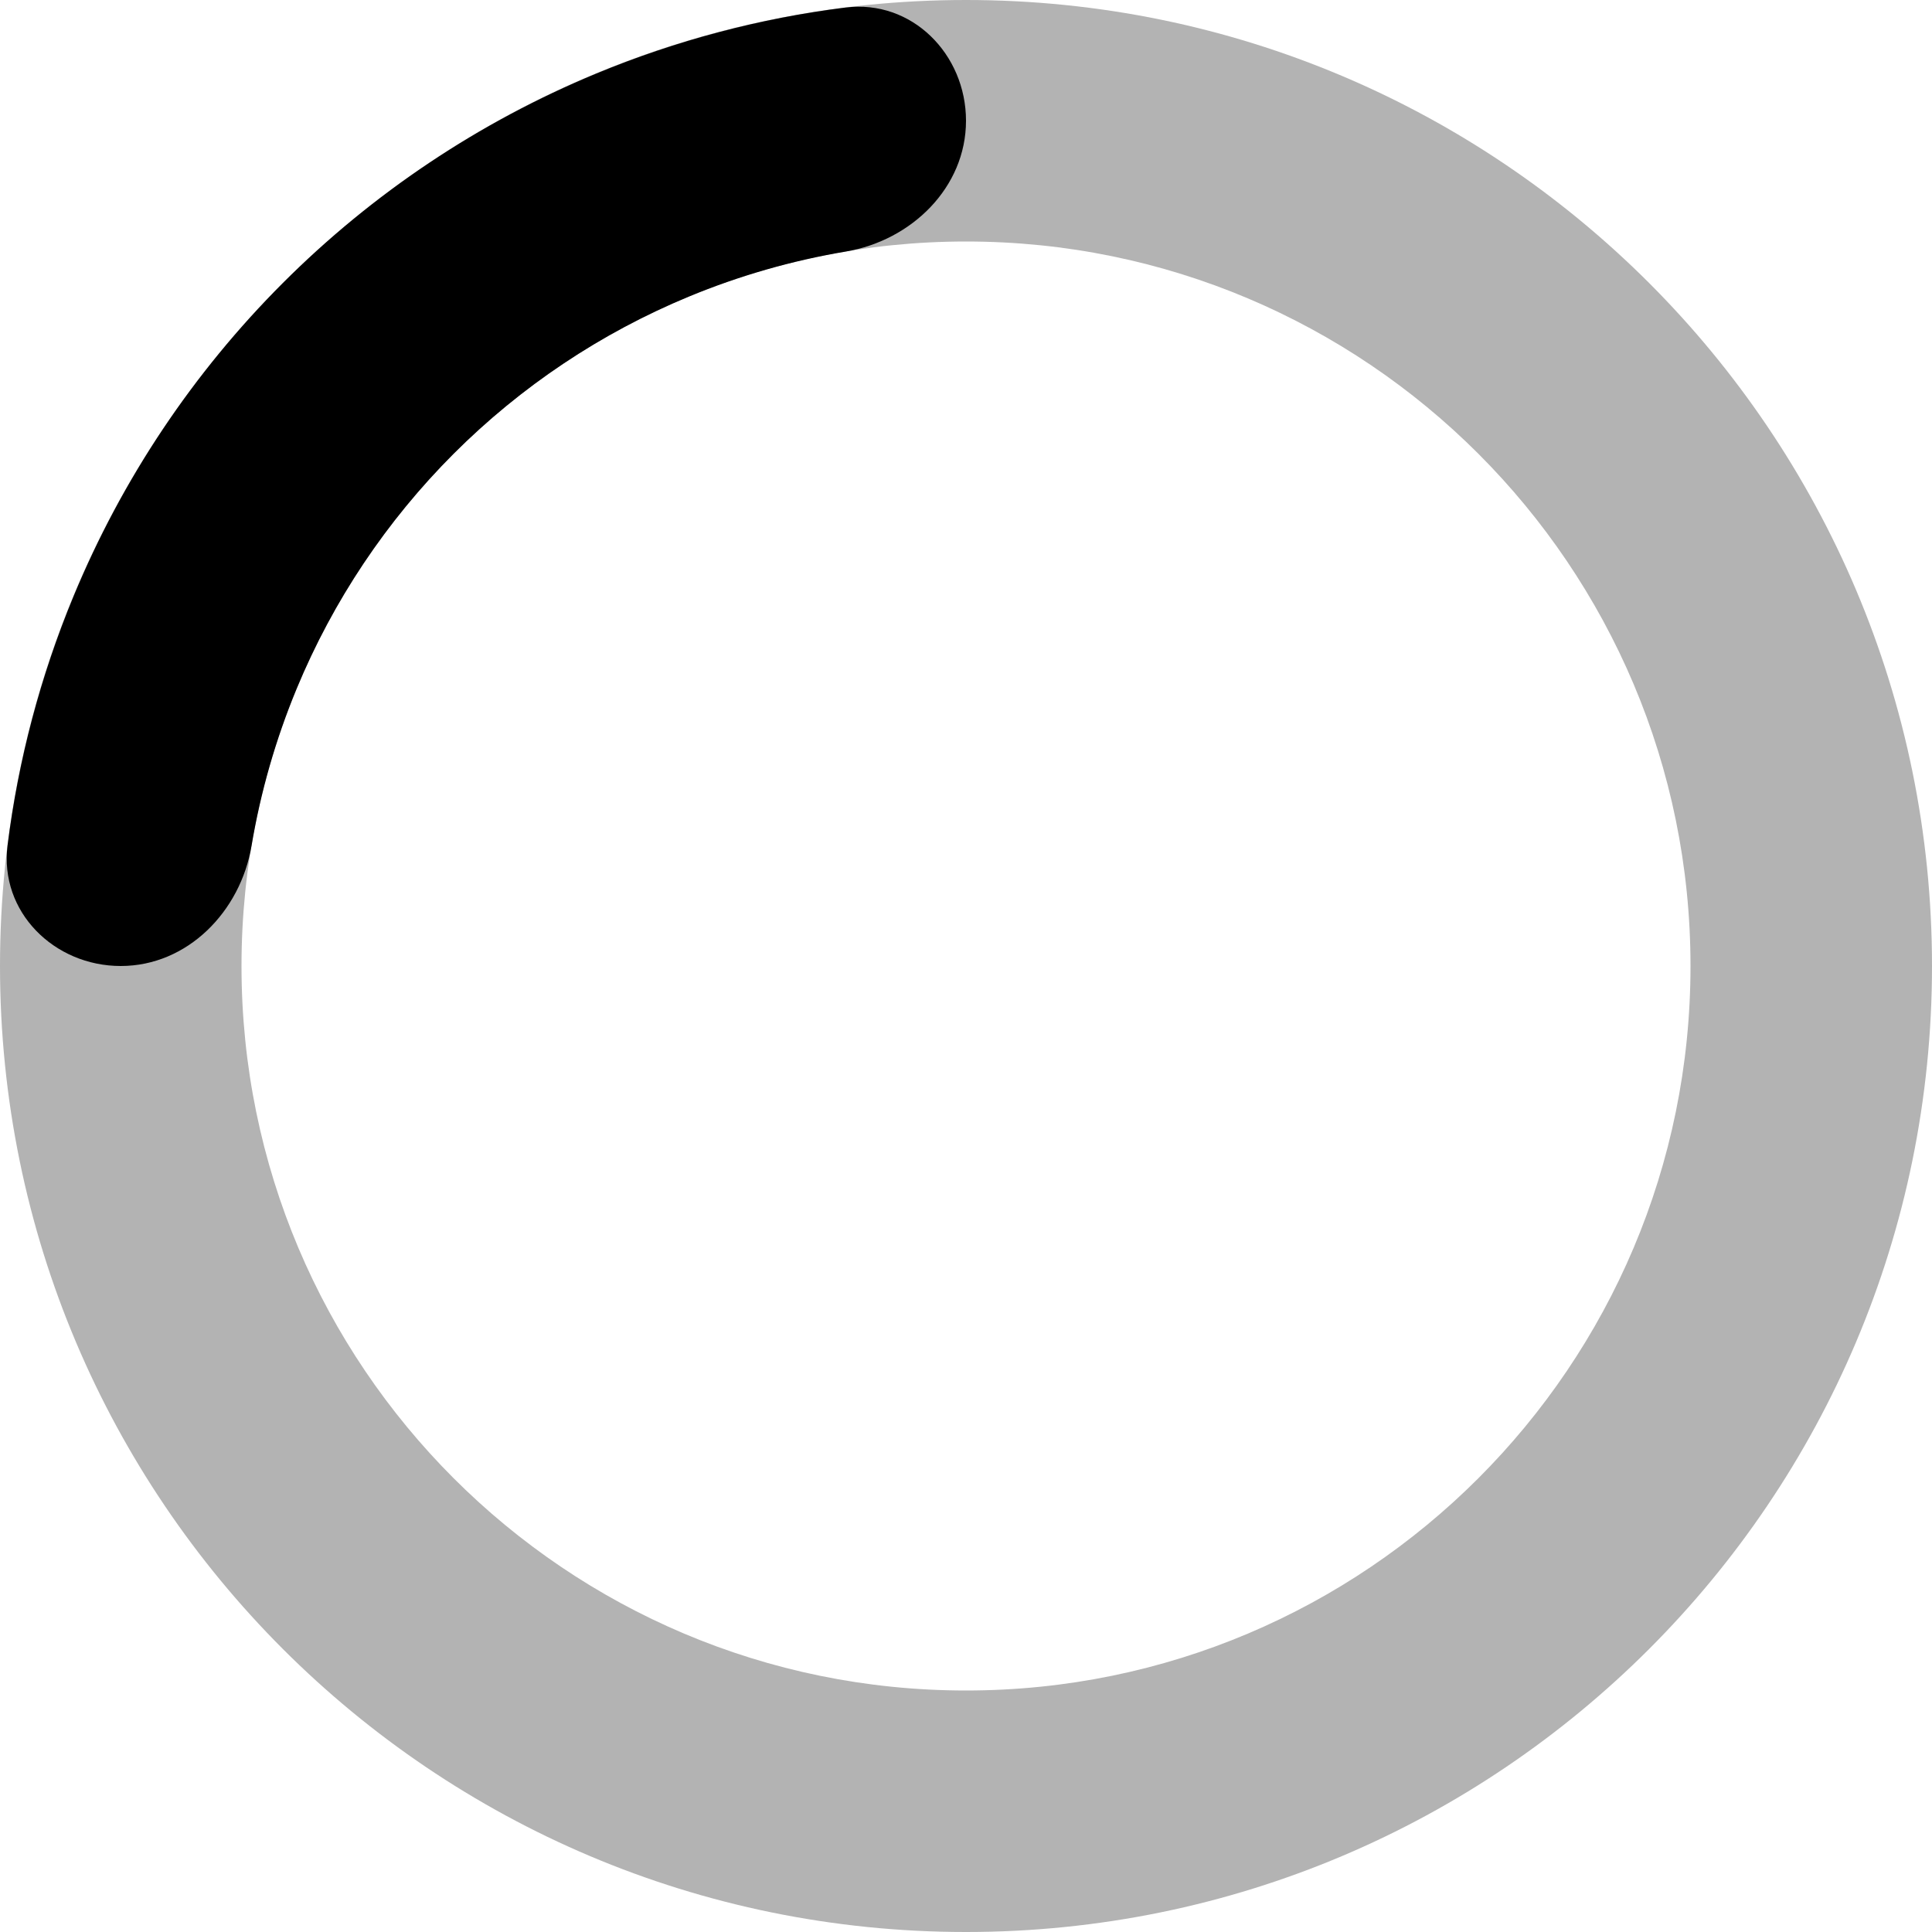
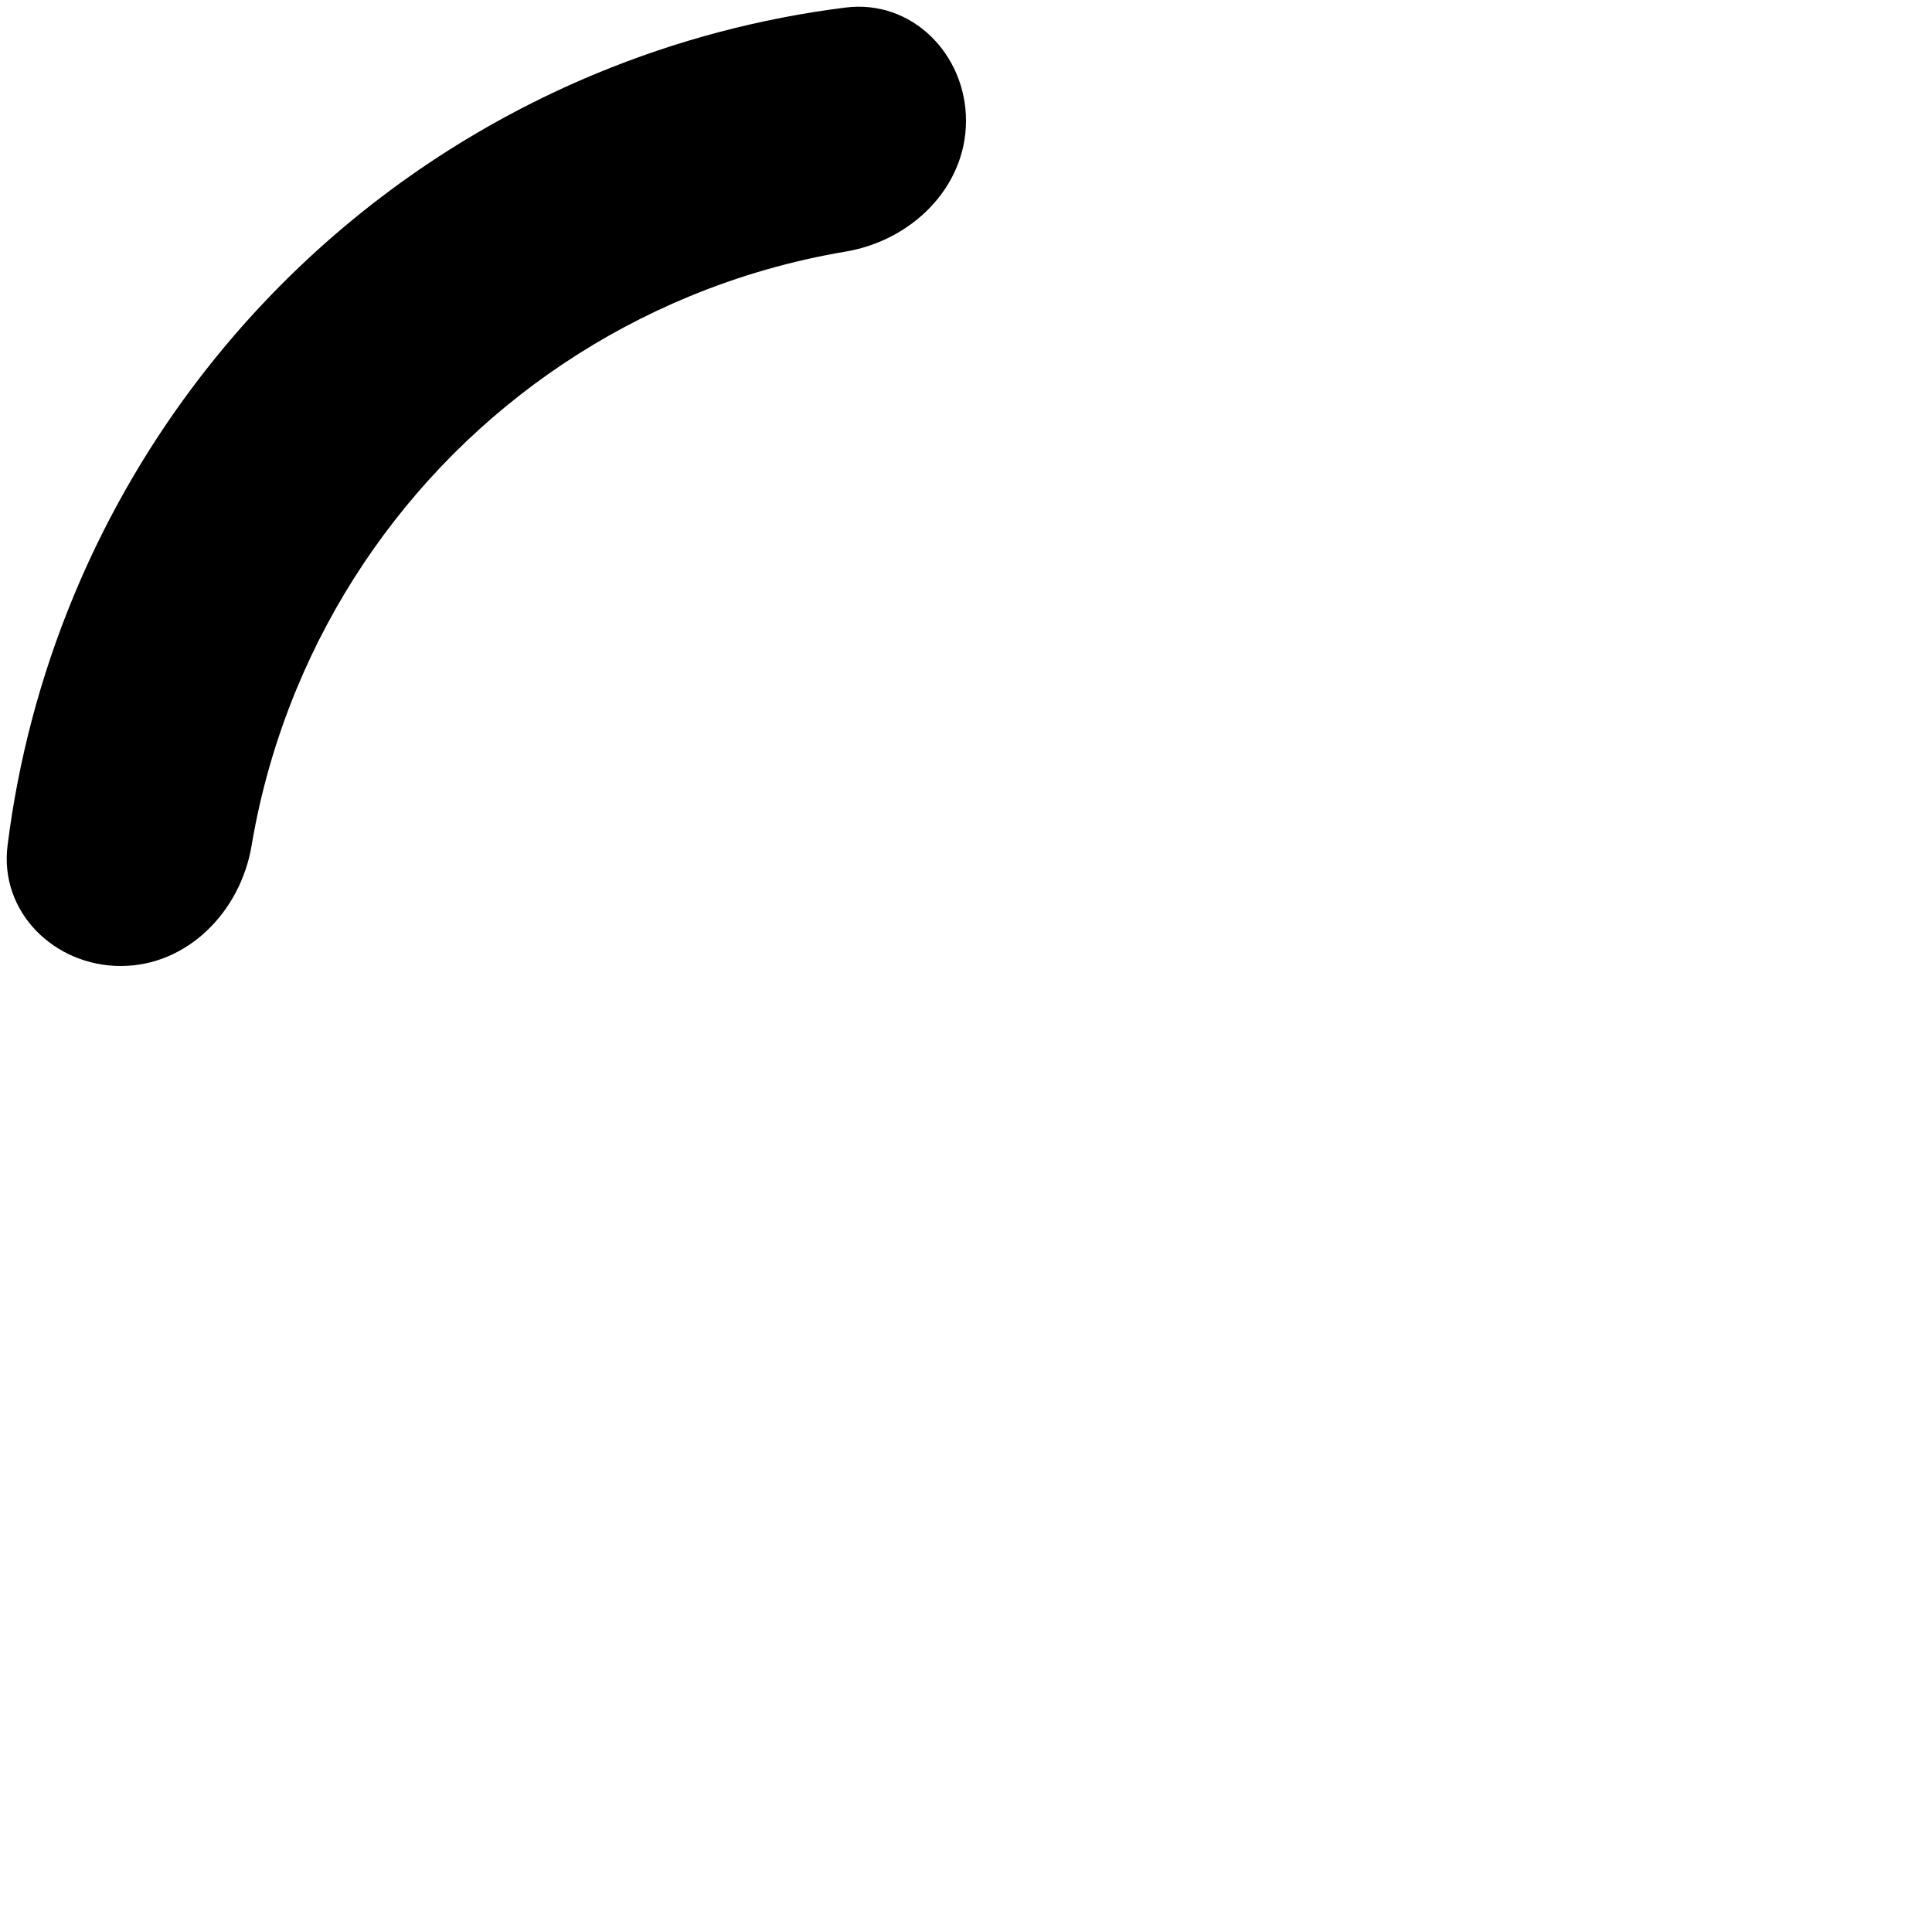
<svg xmlns="http://www.w3.org/2000/svg" width="64" height="64" viewBox="0 0 64 64" fill="none">
-   <path d="M32 0C49.673 0 64 14.327 64 32C64 49.673 49.673 64 32 64C14.327 64 0 49.673 0 32C0 14.327 14.327 0 32 0ZM32 56C45.255 56 56 45.255 56 32C56 18.745 45.255 8 32 8C18.745 8 8 18.745 8 32C8 45.255 18.745 56 32 56Z" fill-rule="evenodd" fill-opacity="0.3" fill="currentColor" />
  <path d="M4 32C1.791 32 -0.026 30.202 0.25 28.01C0.605 25.179 1.339 22.402 2.436 19.754C4.044 15.872 6.401 12.344 9.373 9.373C12.344 6.401 15.872 4.044 19.754 2.436C22.402 1.339 25.179 0.605 28.01 0.25C30.202 -0.026 32 1.791 32 4C32 6.209 30.197 7.966 28.018 8.333C26.238 8.632 24.492 9.133 22.816 9.827C19.904 11.033 17.258 12.801 15.029 15.029C12.801 17.258 11.033 19.904 9.827 22.816C9.133 24.492 8.632 26.238 8.333 28.018C7.966 30.197 6.209 32 4 32Z" fill-rule="evenodd" fill="currentColor" />
</svg>
